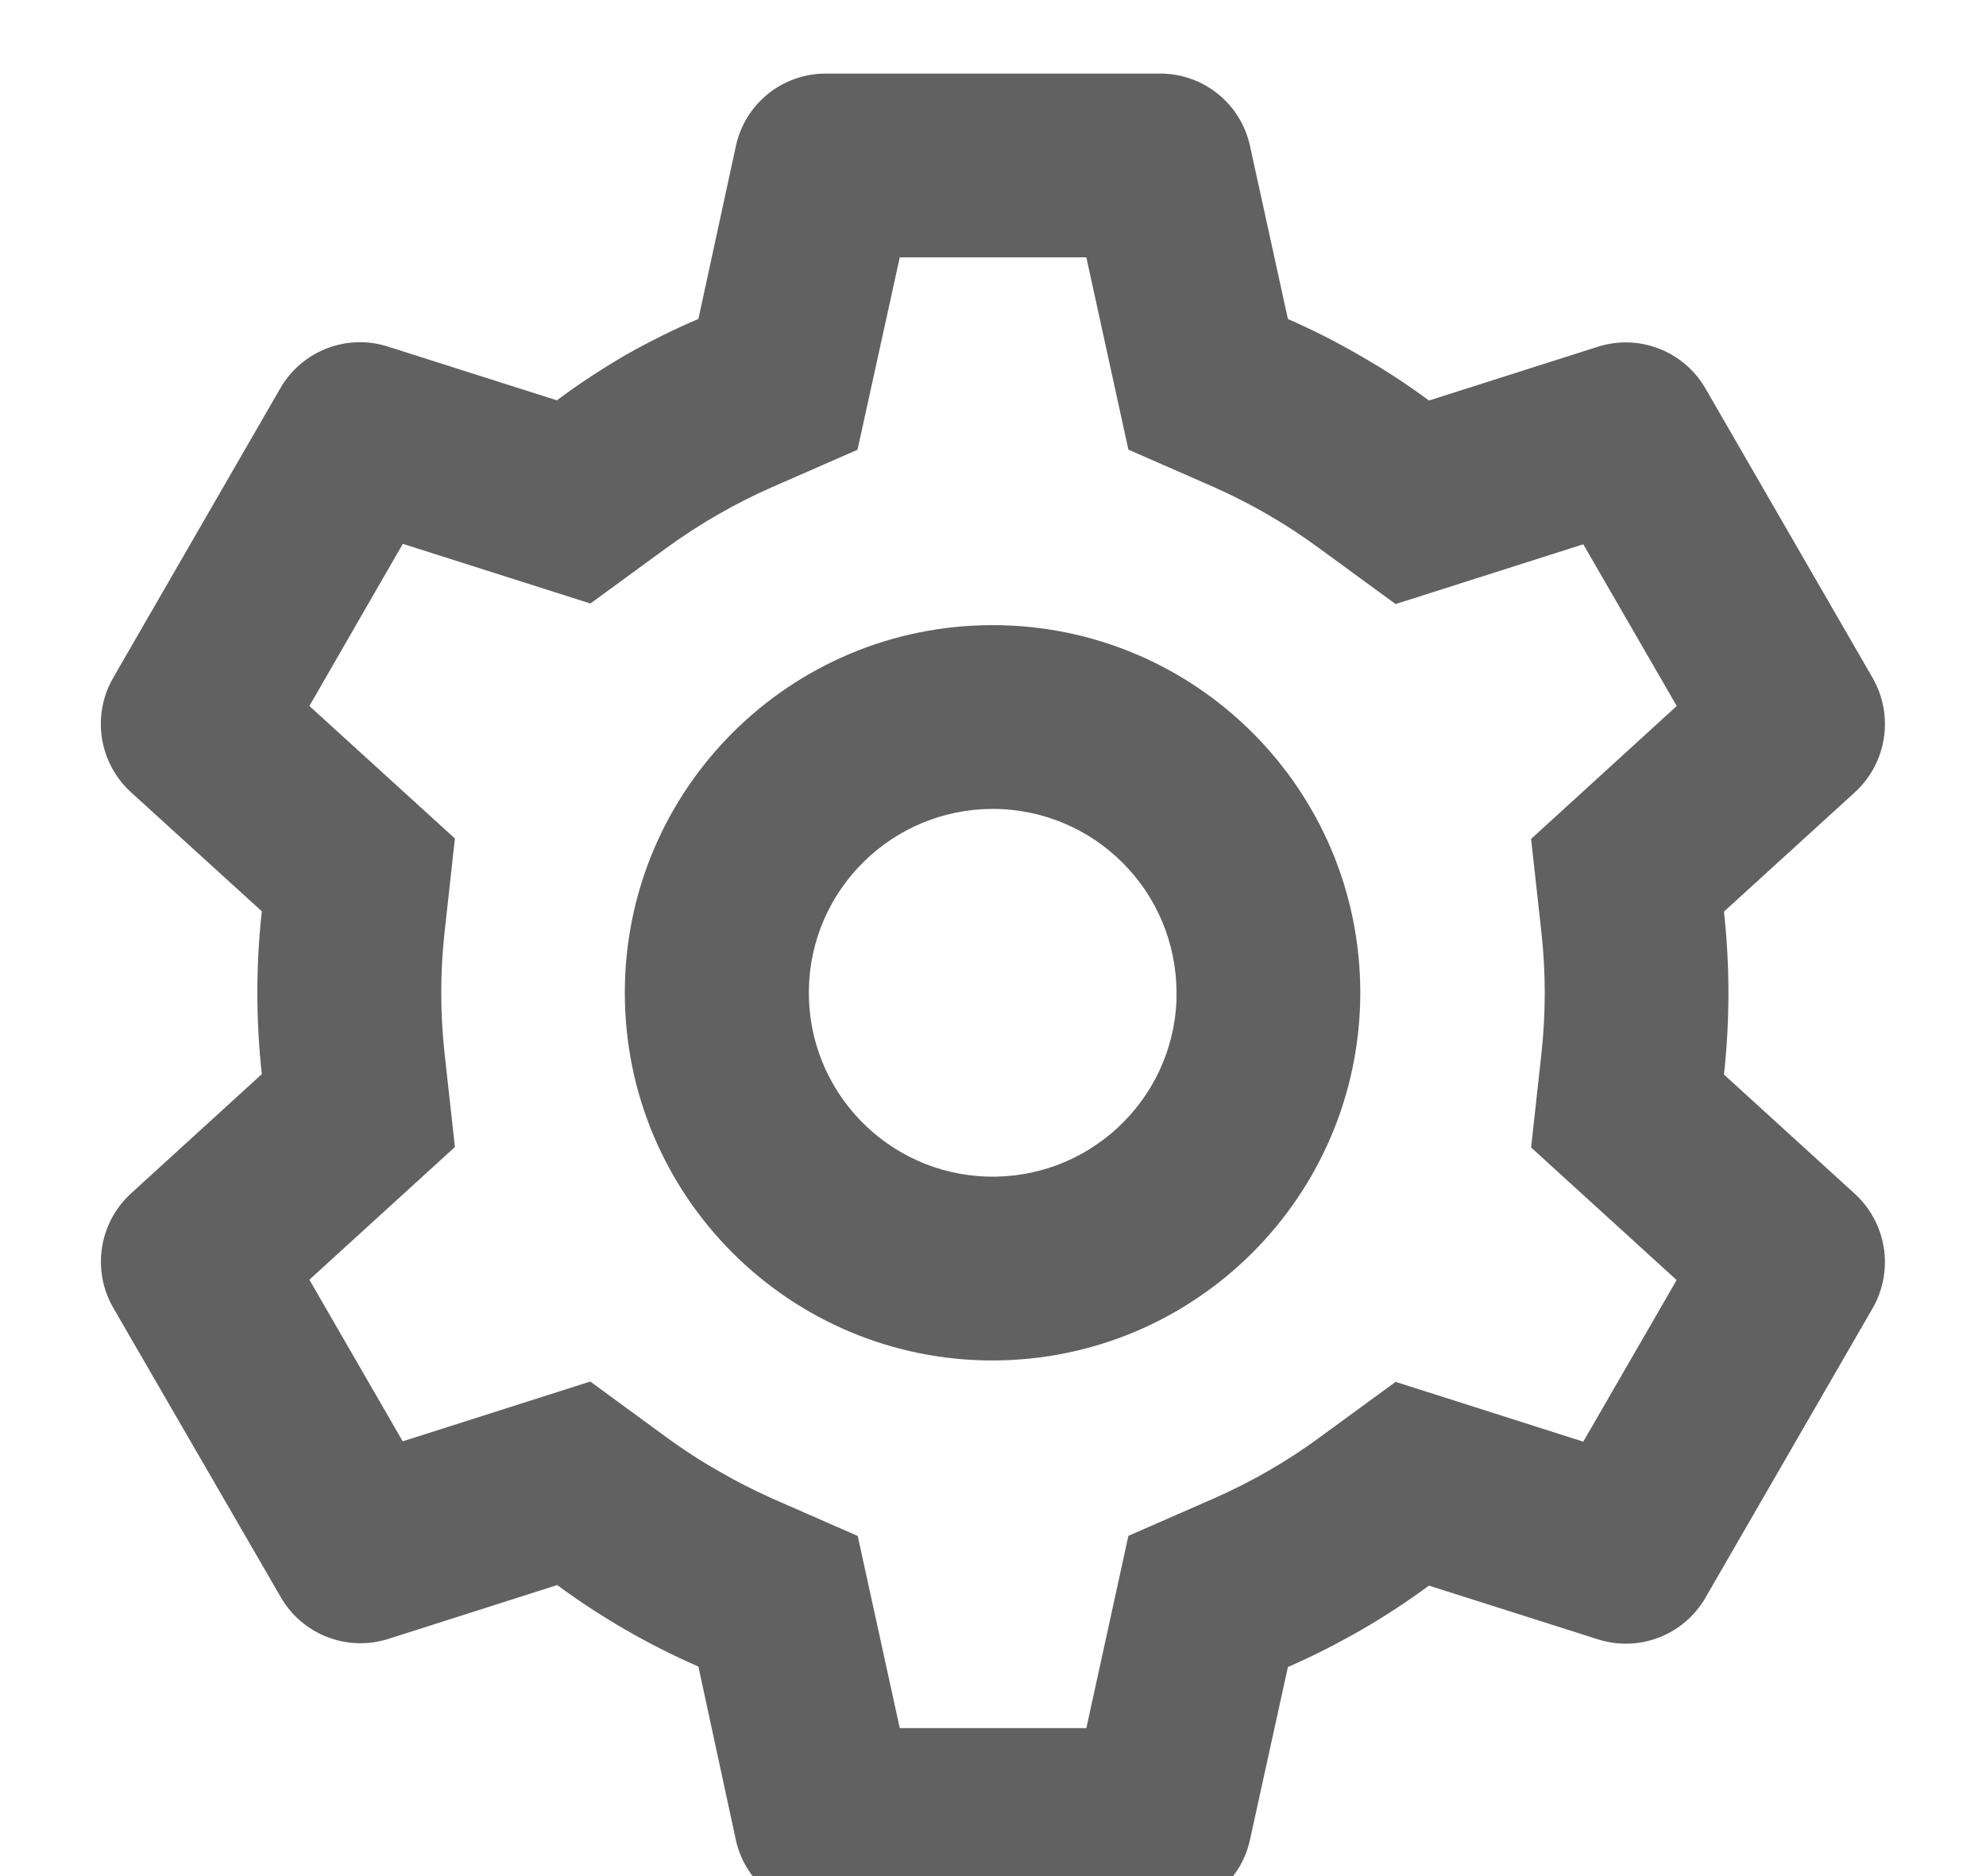
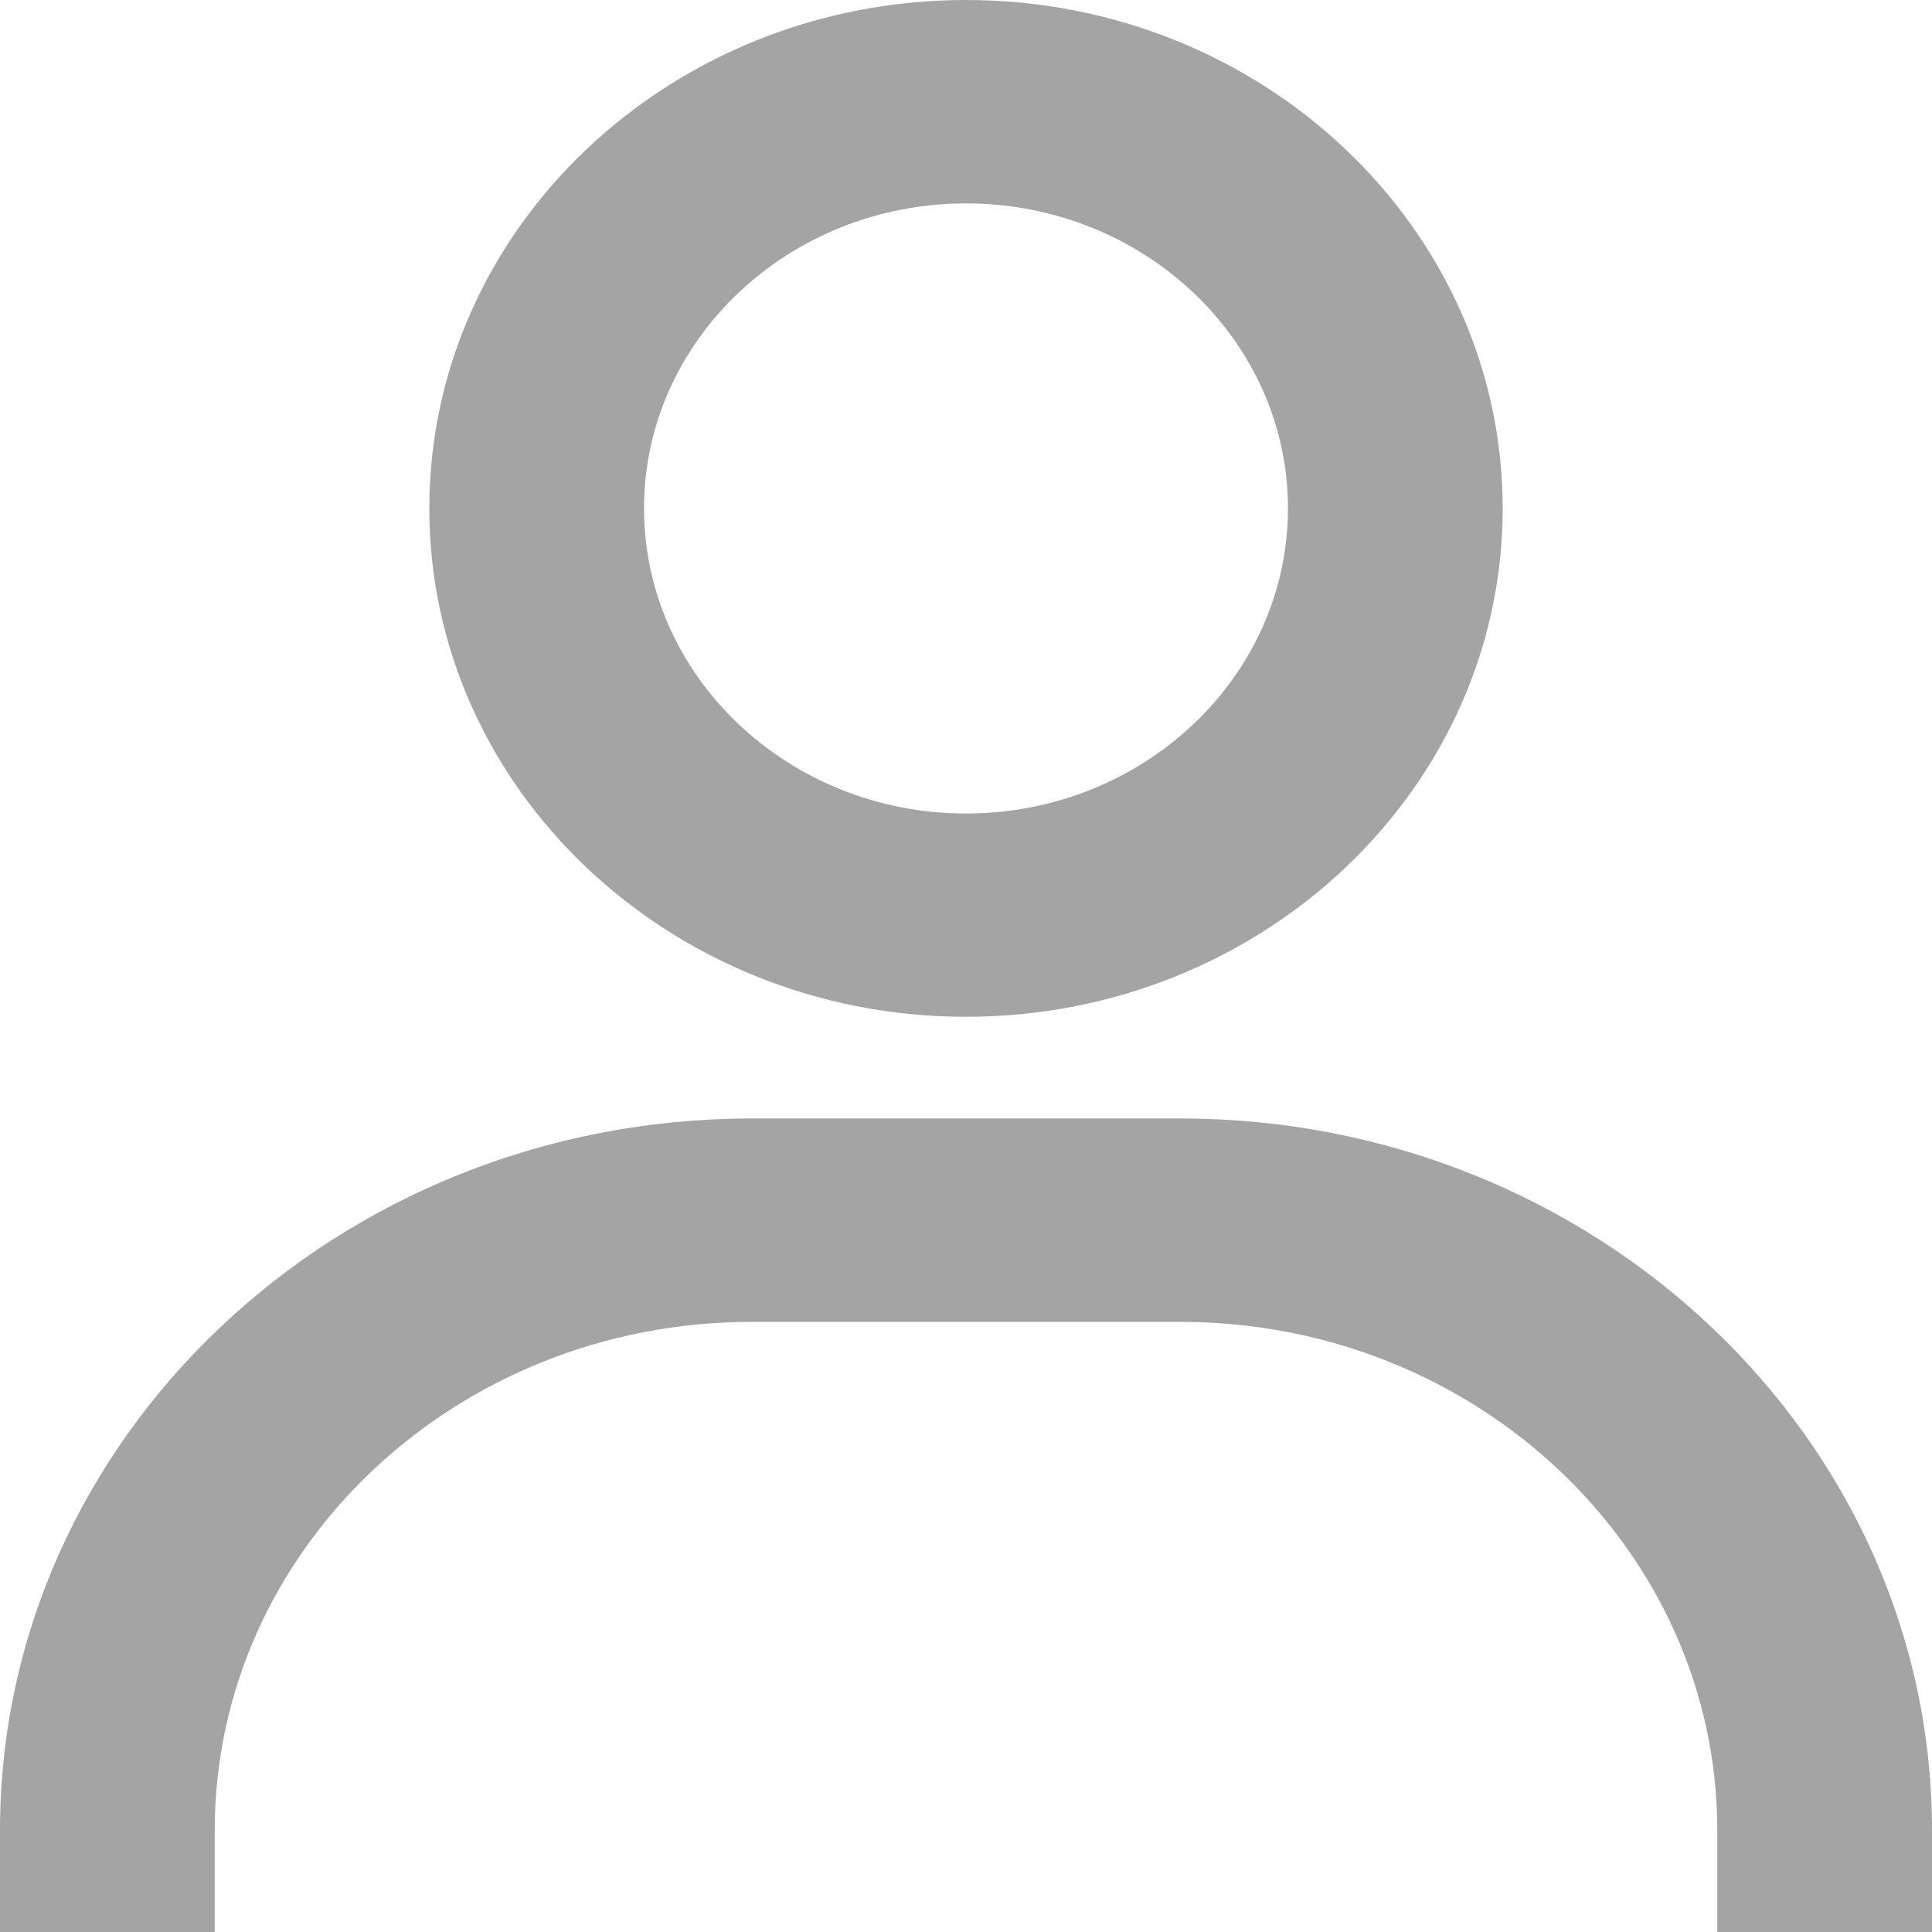
- <svg xmlns="http://www.w3.org/2000/svg" width="18" height="17" viewBox="0 0 18 17" fill="none">
-   <path d="M10.516 17.333H7.483C7.091 17.333 6.752 17.061 6.669 16.678L6.33 15.108C5.877 14.91 5.448 14.662 5.05 14.369L3.52 14.857C3.146 14.976 2.74 14.818 2.545 14.479L1.025 11.853C0.831 11.514 0.898 11.085 1.185 10.821L2.373 9.737C2.319 9.247 2.319 8.751 2.373 8.261L1.185 7.18C0.897 6.915 0.83 6.486 1.025 6.146L2.541 3.519C2.737 3.18 3.143 3.022 3.516 3.142L5.047 3.629C5.25 3.478 5.462 3.339 5.681 3.212C5.891 3.094 6.108 2.986 6.33 2.891L6.67 1.322C6.753 0.94 7.091 0.667 7.483 0.667H10.516C10.908 0.667 11.246 0.94 11.329 1.322L11.673 2.892C11.907 2.994 12.135 3.111 12.355 3.24C12.561 3.359 12.76 3.489 12.951 3.631L14.483 3.143C14.856 3.025 15.261 3.182 15.457 3.521L16.974 6.148C17.167 6.488 17.101 6.916 16.813 7.181L15.625 8.264C15.679 8.755 15.679 9.25 15.625 9.741L16.813 10.824C17.101 11.089 17.167 11.517 16.974 11.857L15.457 14.484C15.261 14.823 14.856 14.98 14.483 14.861L12.951 14.374C12.757 14.517 12.556 14.649 12.348 14.77C12.129 14.896 11.904 15.011 11.673 15.112L11.329 16.678C11.246 17.06 10.908 17.333 10.516 17.333ZM5.35 12.524L6.033 13.024C6.187 13.137 6.347 13.242 6.514 13.336C6.67 13.427 6.831 13.509 6.996 13.583L7.774 13.924L8.155 15.666H9.846L10.227 13.923L11.005 13.582C11.344 13.433 11.666 13.247 11.965 13.027L12.649 12.527L14.35 13.069L15.196 11.604L13.877 10.402L13.97 9.558C14.011 9.189 14.011 8.817 13.97 8.448L13.877 7.605L15.197 6.4L14.35 4.934L12.649 5.476L11.965 4.976C11.666 4.755 11.344 4.568 11.005 4.417L10.227 4.076L9.846 2.333H8.155L7.772 4.077L6.996 4.417C6.831 4.489 6.67 4.571 6.514 4.661C6.348 4.755 6.189 4.859 6.035 4.971L5.351 5.471L3.651 4.93L2.804 6.4L4.123 7.601L4.03 8.445C3.989 8.814 3.989 9.186 4.03 9.555L4.123 10.398L2.804 11.601L3.65 13.066L5.35 12.524ZM8.996 12.333C7.155 12.333 5.663 10.841 5.663 9C5.663 7.159 7.155 5.667 8.996 5.667C10.837 5.667 12.329 7.159 12.329 9C12.327 10.84 10.836 12.331 8.996 12.333ZM8.996 7.333C8.086 7.334 7.344 8.066 7.331 8.976C7.318 9.886 8.038 10.639 8.948 10.666C9.859 10.693 10.622 9.984 10.663 9.075V9.408V9C10.663 8.079 9.917 7.333 8.996 7.333Z" fill="#616161" />
+ <svg xmlns="http://www.w3.org/2000/svg" width="14" height="14" viewBox="0 0 14 14" fill="none">
+   <path d="M7 0C4.856 0 3.111 1.653 3.111 3.684C3.111 5.716 4.856 7.368 7 7.368C9.144 7.368 10.889 5.716 10.889 3.684C10.889 1.653 9.144 0 7 0ZM7 5.895C5.714 5.895 4.667 4.903 4.667 3.684C4.667 2.465 5.714 1.474 7 1.474C8.286 1.474 9.333 2.465 9.333 3.684C9.333 4.903 8.286 5.895 7 5.895ZM14 14V13.263C14 10.42 11.557 8.105 8.556 8.105H5.444C2.442 8.105 0 10.42 0 13.263V14H1.556V13.263C1.556 11.232 3.3 9.579 5.444 9.579H8.556C10.7 9.579 12.444 11.232 12.444 13.263V14H14Z" fill="#A4A4A4" />
</svg>
